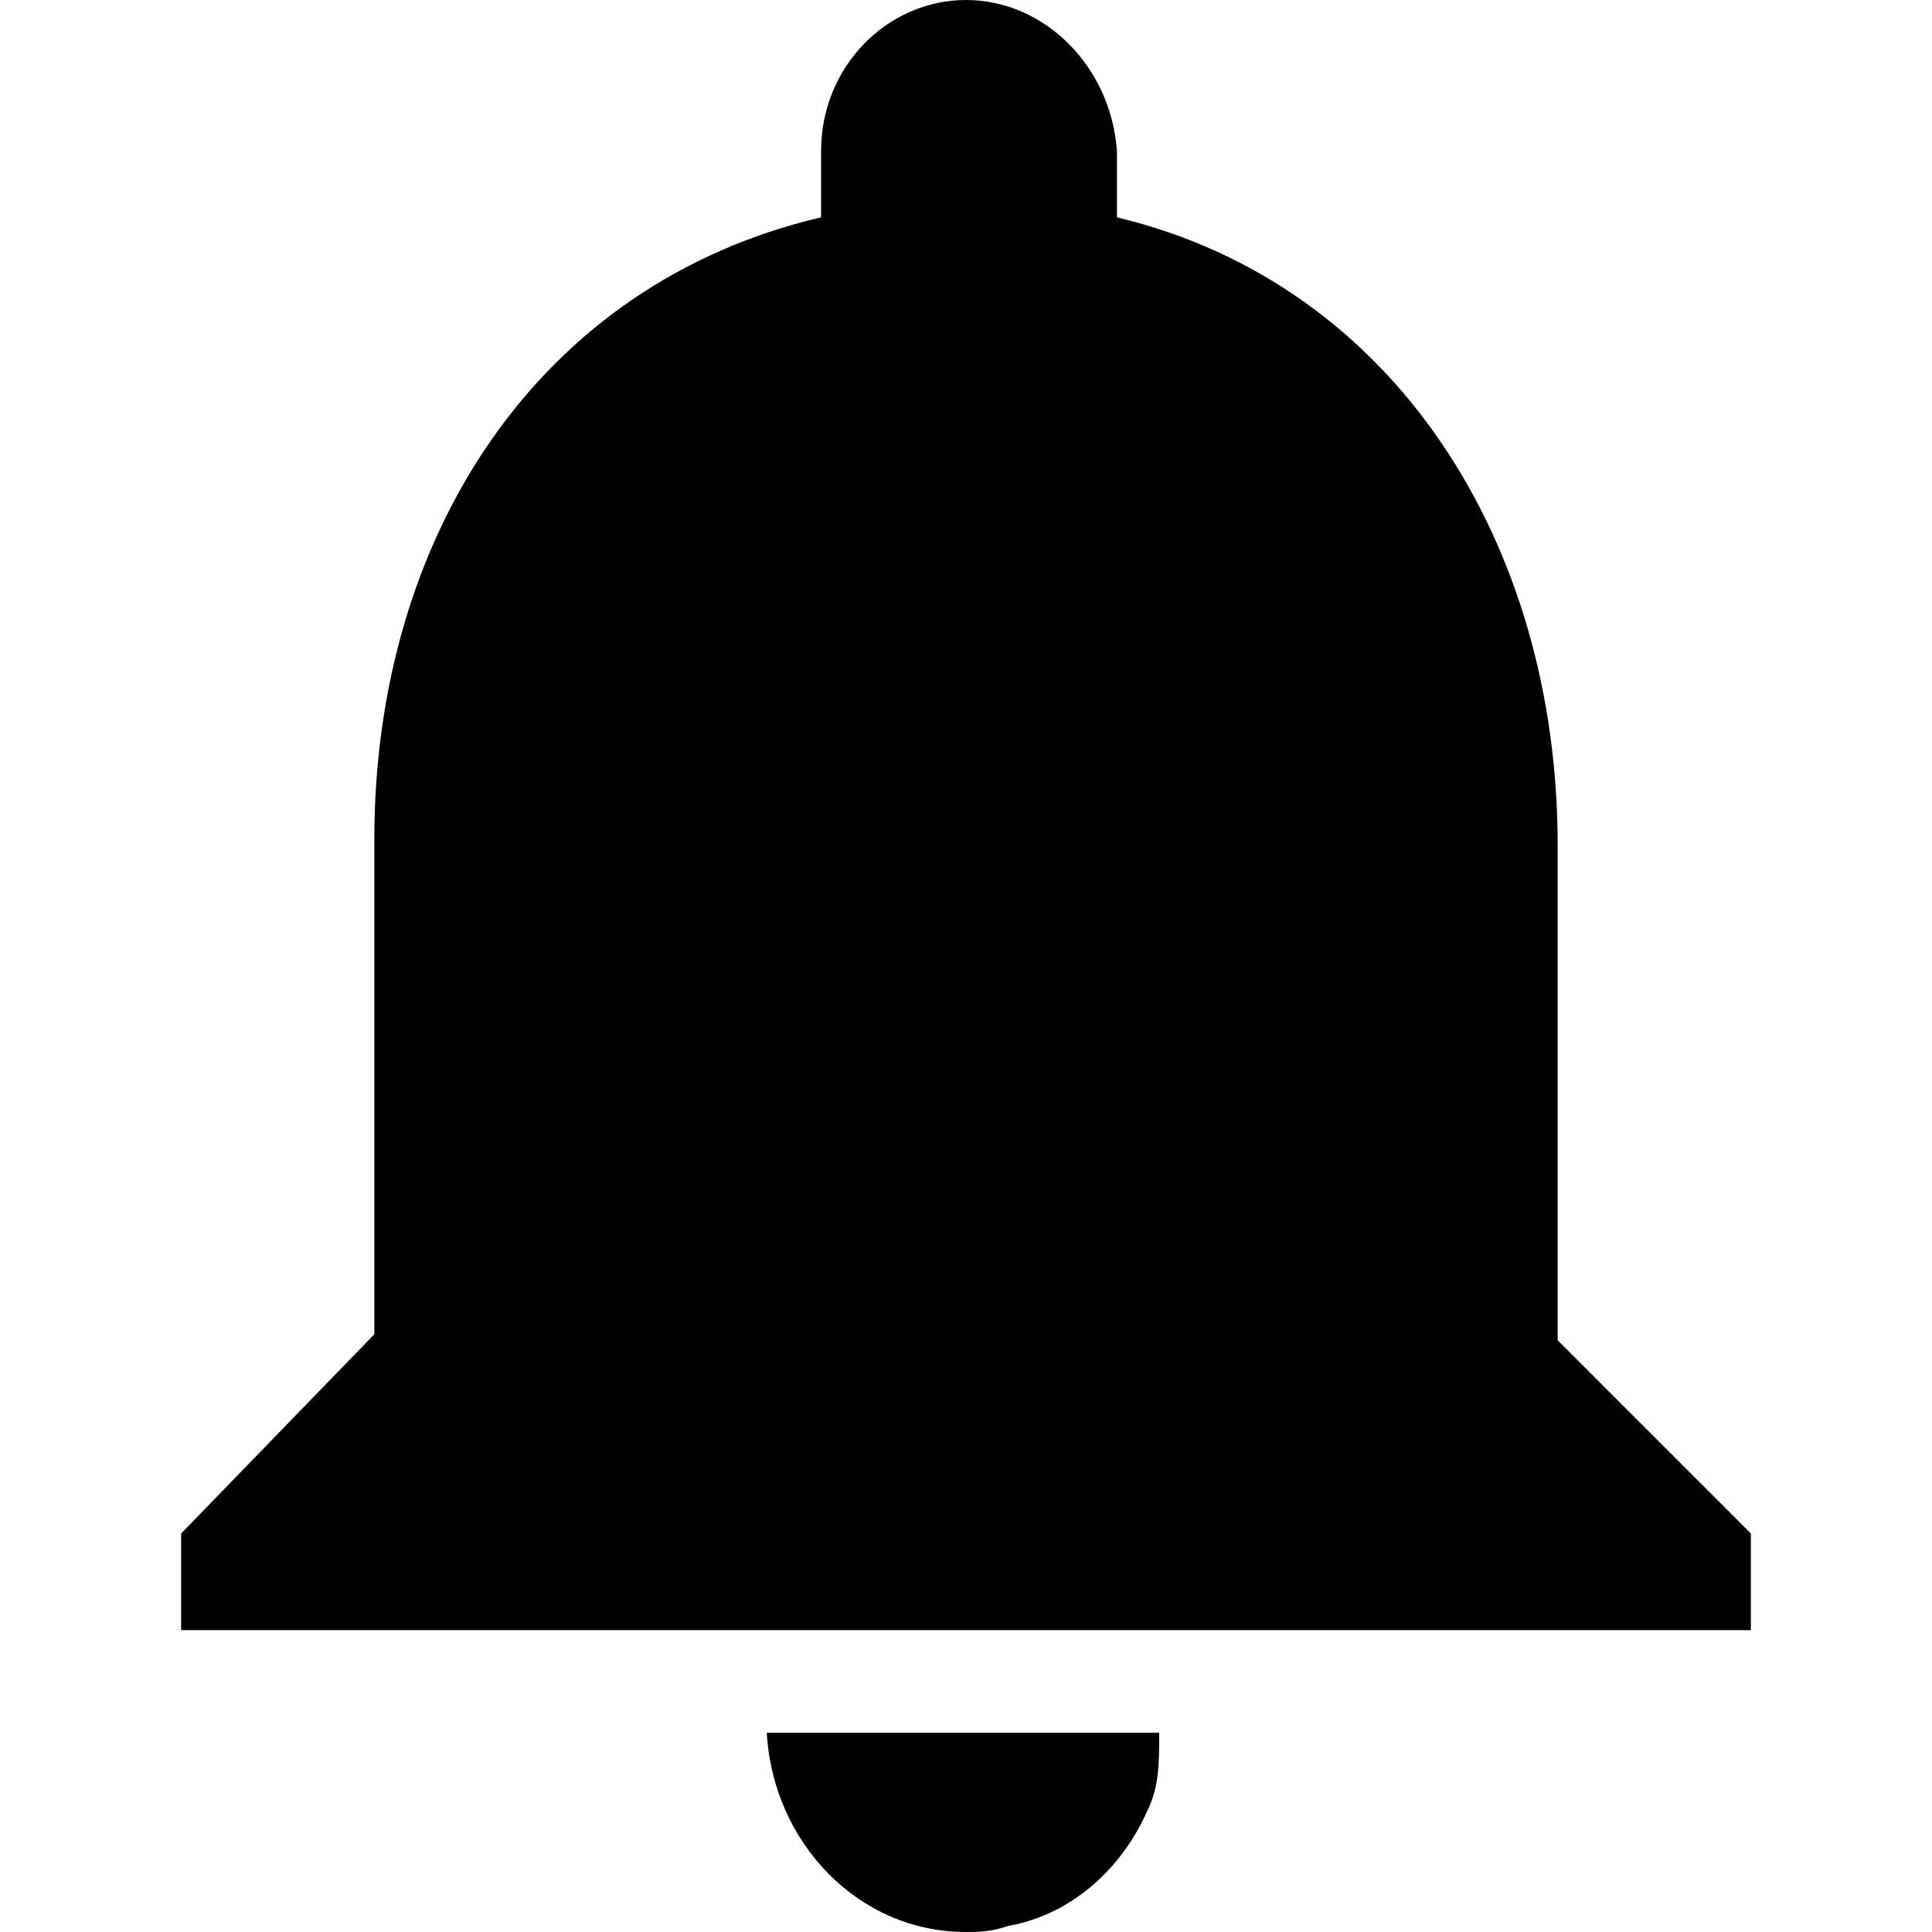
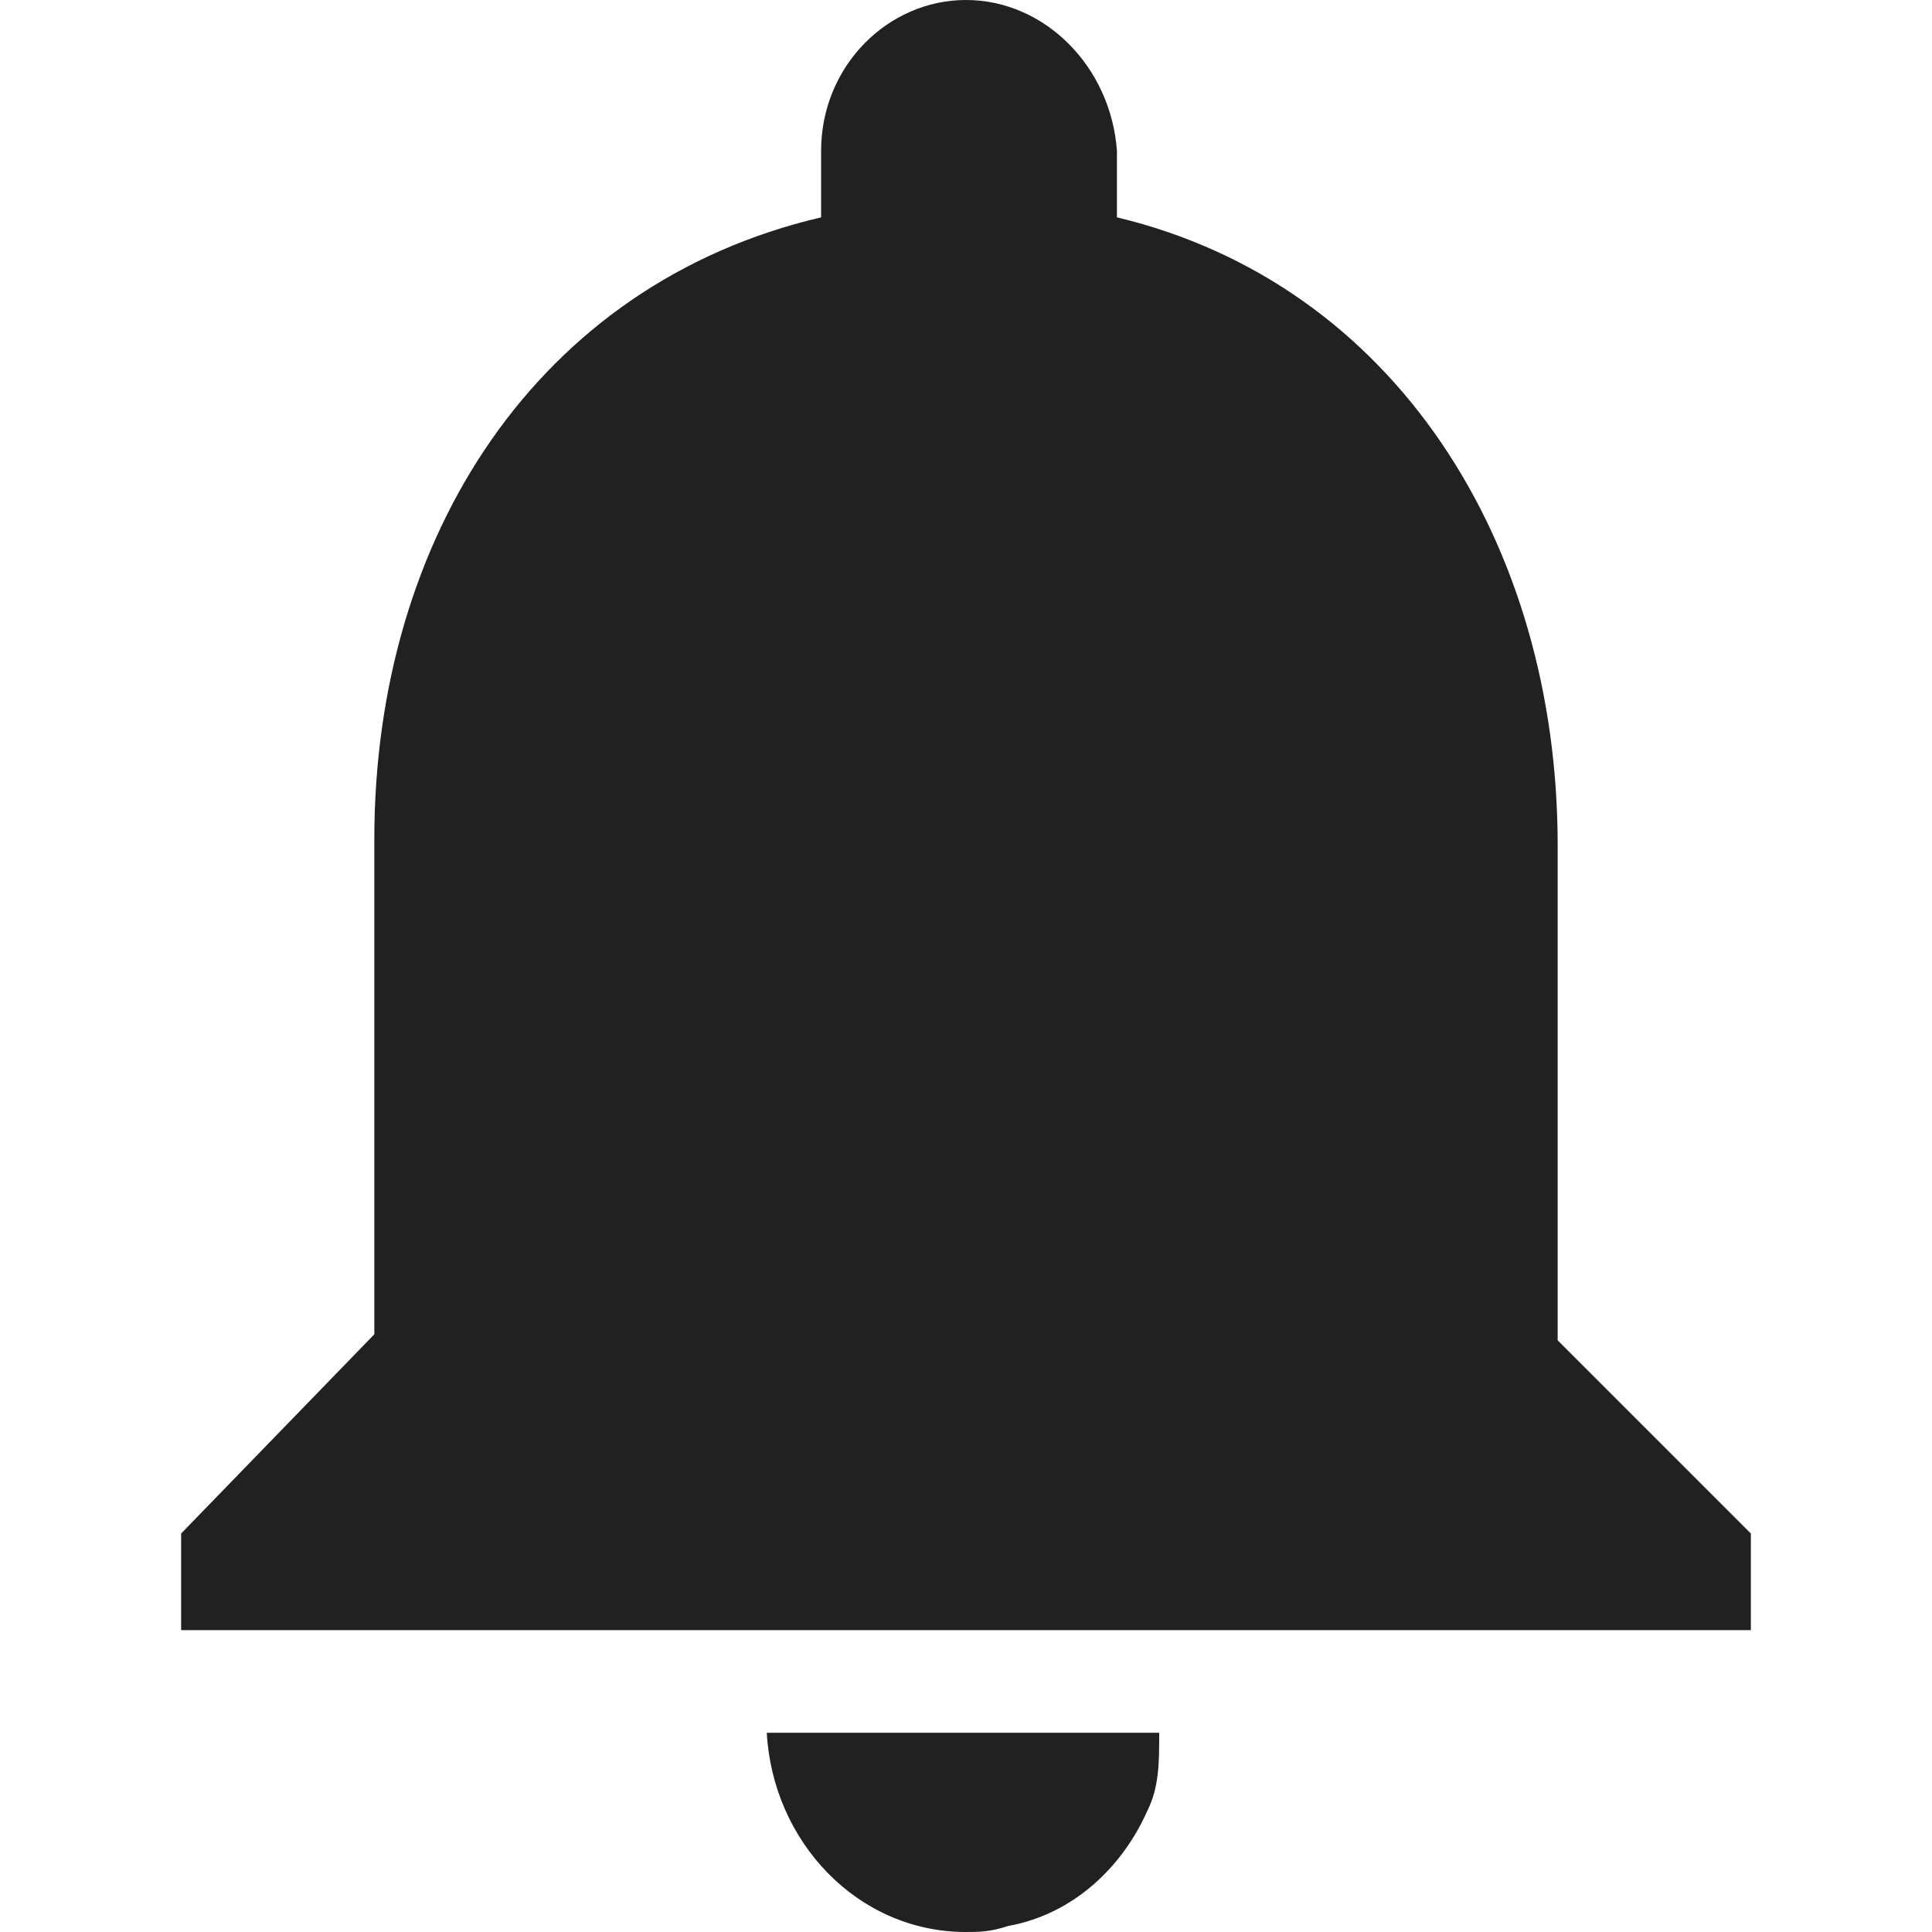
- <svg xmlns="http://www.w3.org/2000/svg" viewBox="0 0 32 32">
-   <path d="M25.8 22.2V14c0-5-2.7-9.3-7.3-10.4V2.5C18.4 1.1 17.3 0 16 0s-2.4 1.1-2.4 2.5v1.1C8.9 4.7 6.2 8.9 6.2 13.9v8.2L3 25.4V27h26v-1.6l-3.2-3.2zM16 32c.2 0 .4 0 .7-.1 1.1-.2 1.9-1 2.3-1.9.2-.4.2-.8.2-1.3h-6.5c.1 1.8 1.5 3.3 3.3 3.3z" />
+ <svg xmlns="http://www.w3.org/2000/svg" width="32" height="32" viewBox="0 0 32 32">
+   <g fill="#212121" class="nc-icon-wrapper">
+     <g fill="#212121">
+       <path transform="scale(1,-1) translate(0,-32)" d="M 25.8 9.8 V 18 C 25.8 23 23.1 27.3 18.5 28.4 V 29.5 C 18.4 30.9 17.3 32 16 32 S 13.6 30.9 13.6 29.5 V 28.4 C 8.9 27.3 6.2 23.1 6.2 18.1 V 9.9 L 3 6.6 V 5 H 29 V 6.6 L 25.8 9.8 z M 16 0 C 16.2 0 16.4 0 16.7 0.1 C 17.8 0.3 18.6 1.1 19 2 C 19.2 2.4 19.2 2.8 19.2 3.3 H 12.7 C 12.8 1.5 14.2 0 16 0 z" />
+     </g>
+   </g>
</svg>
